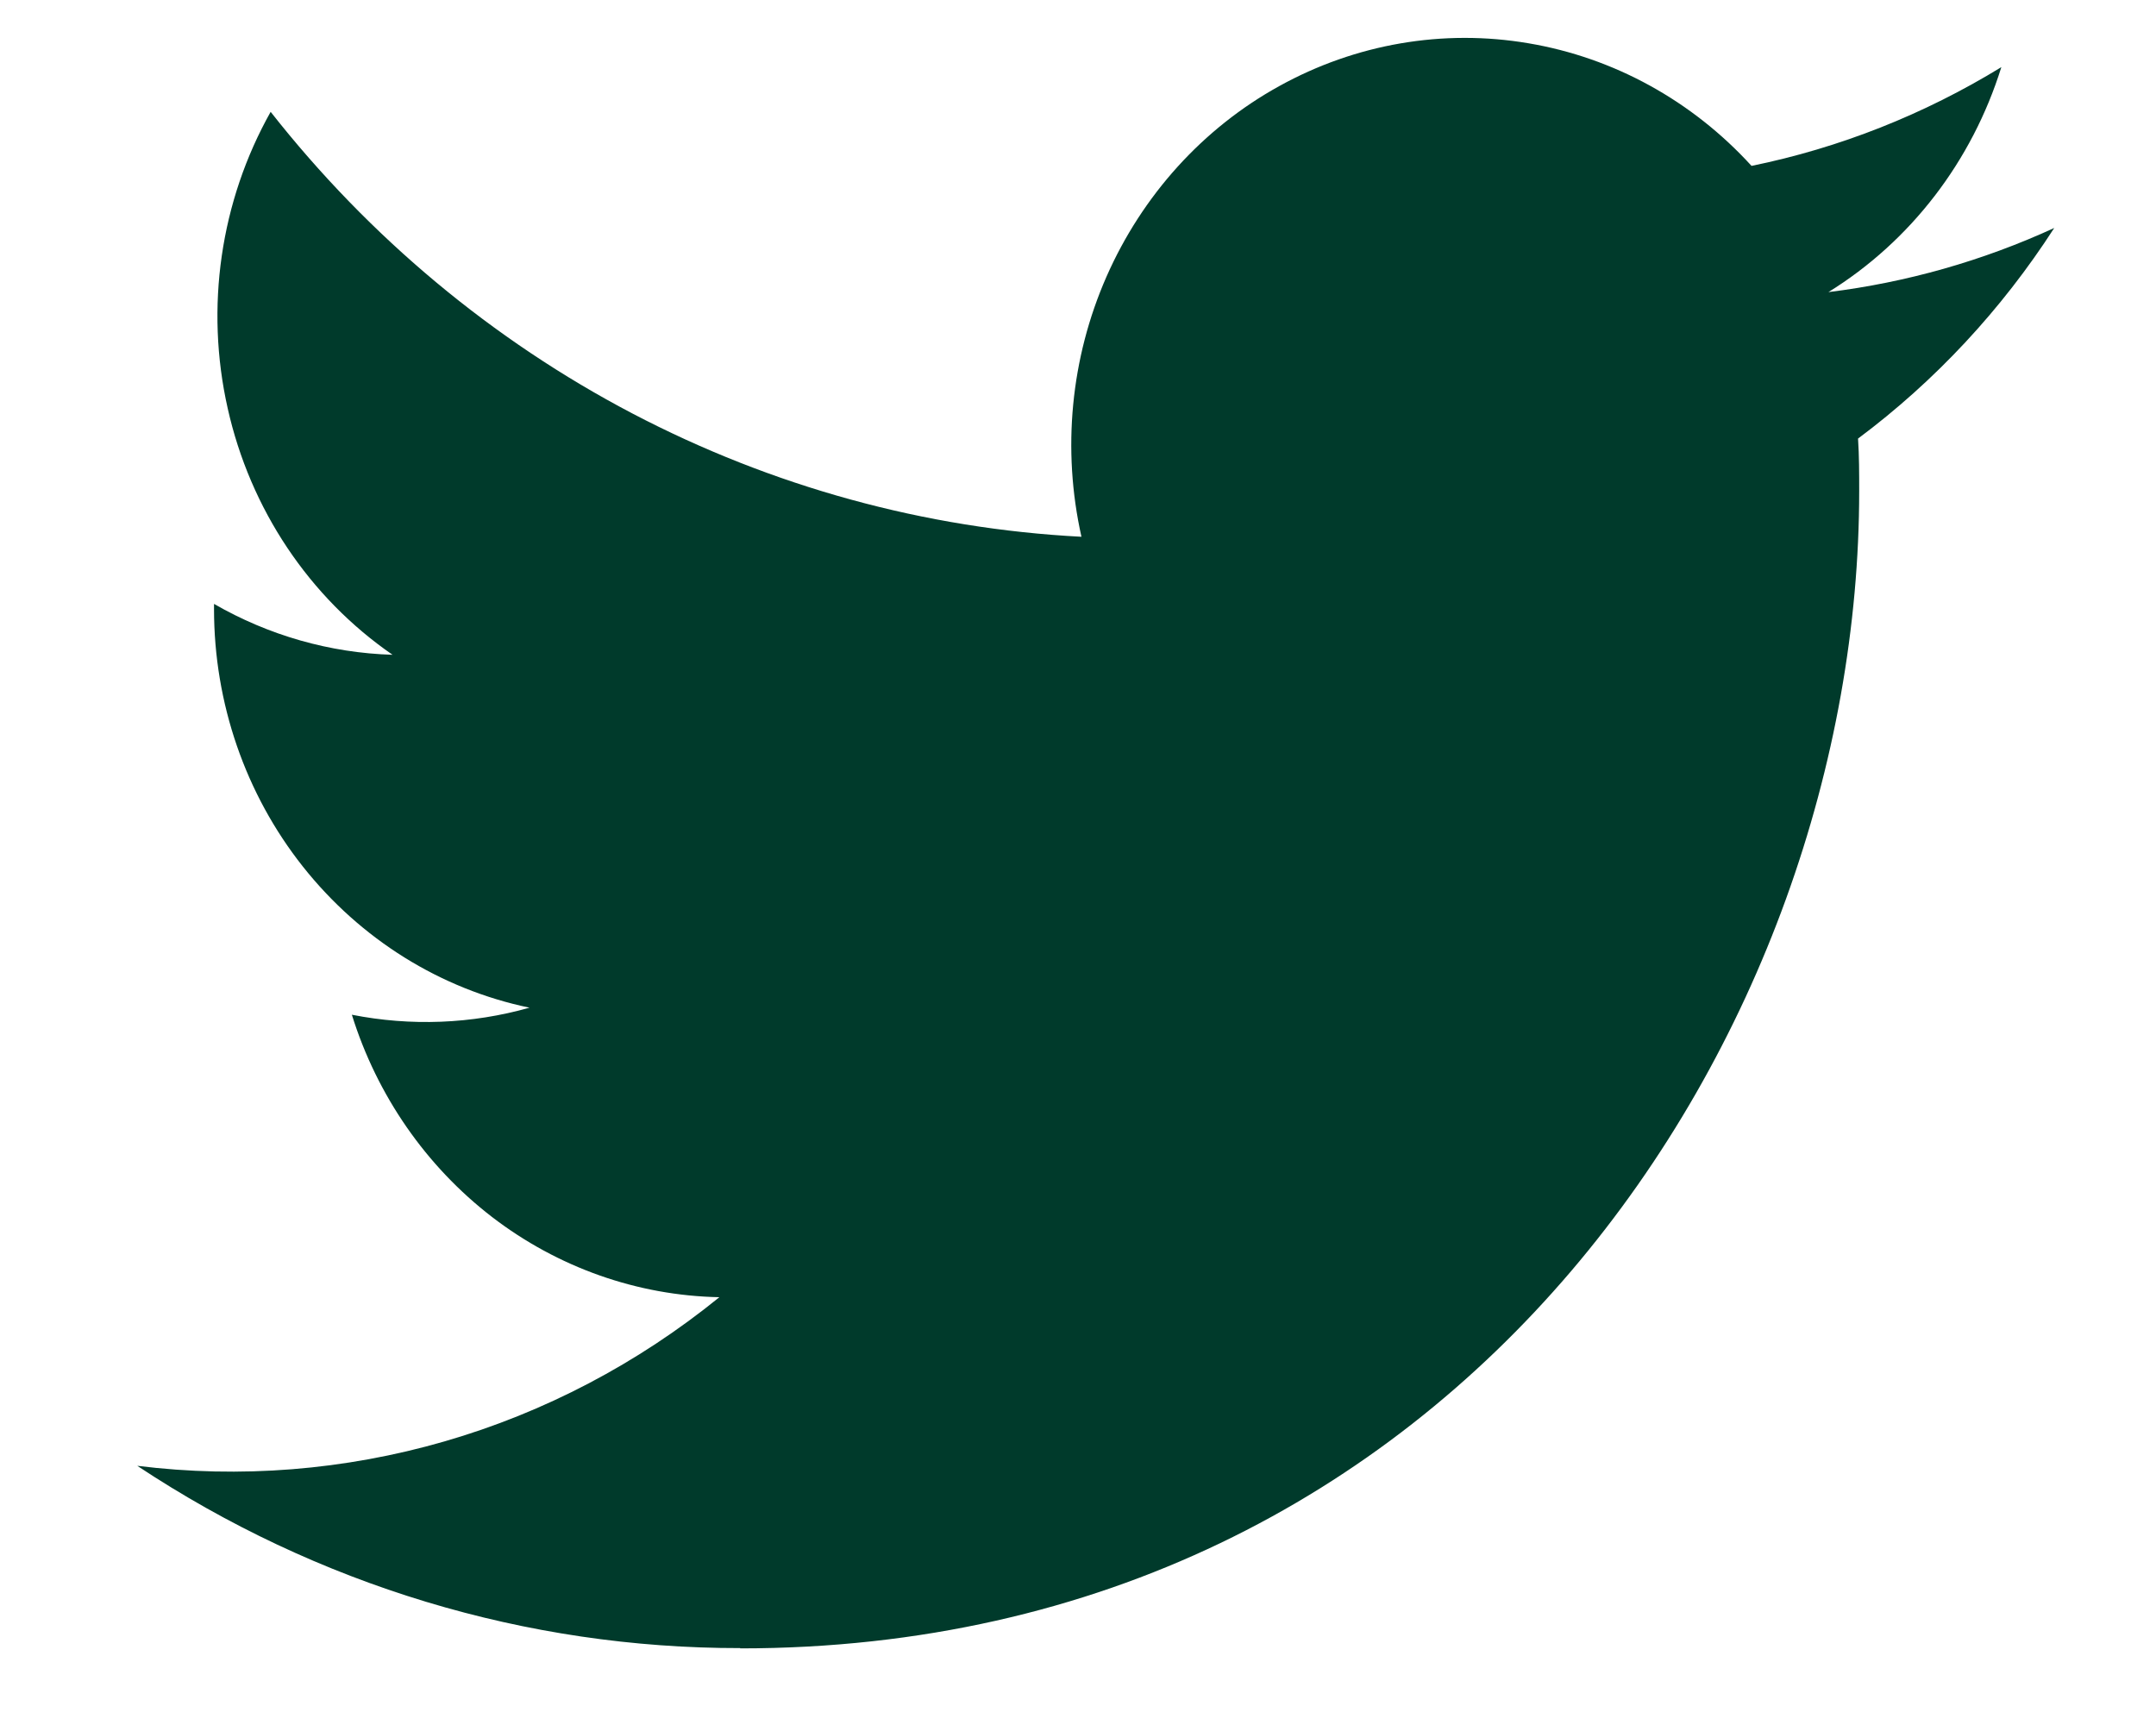
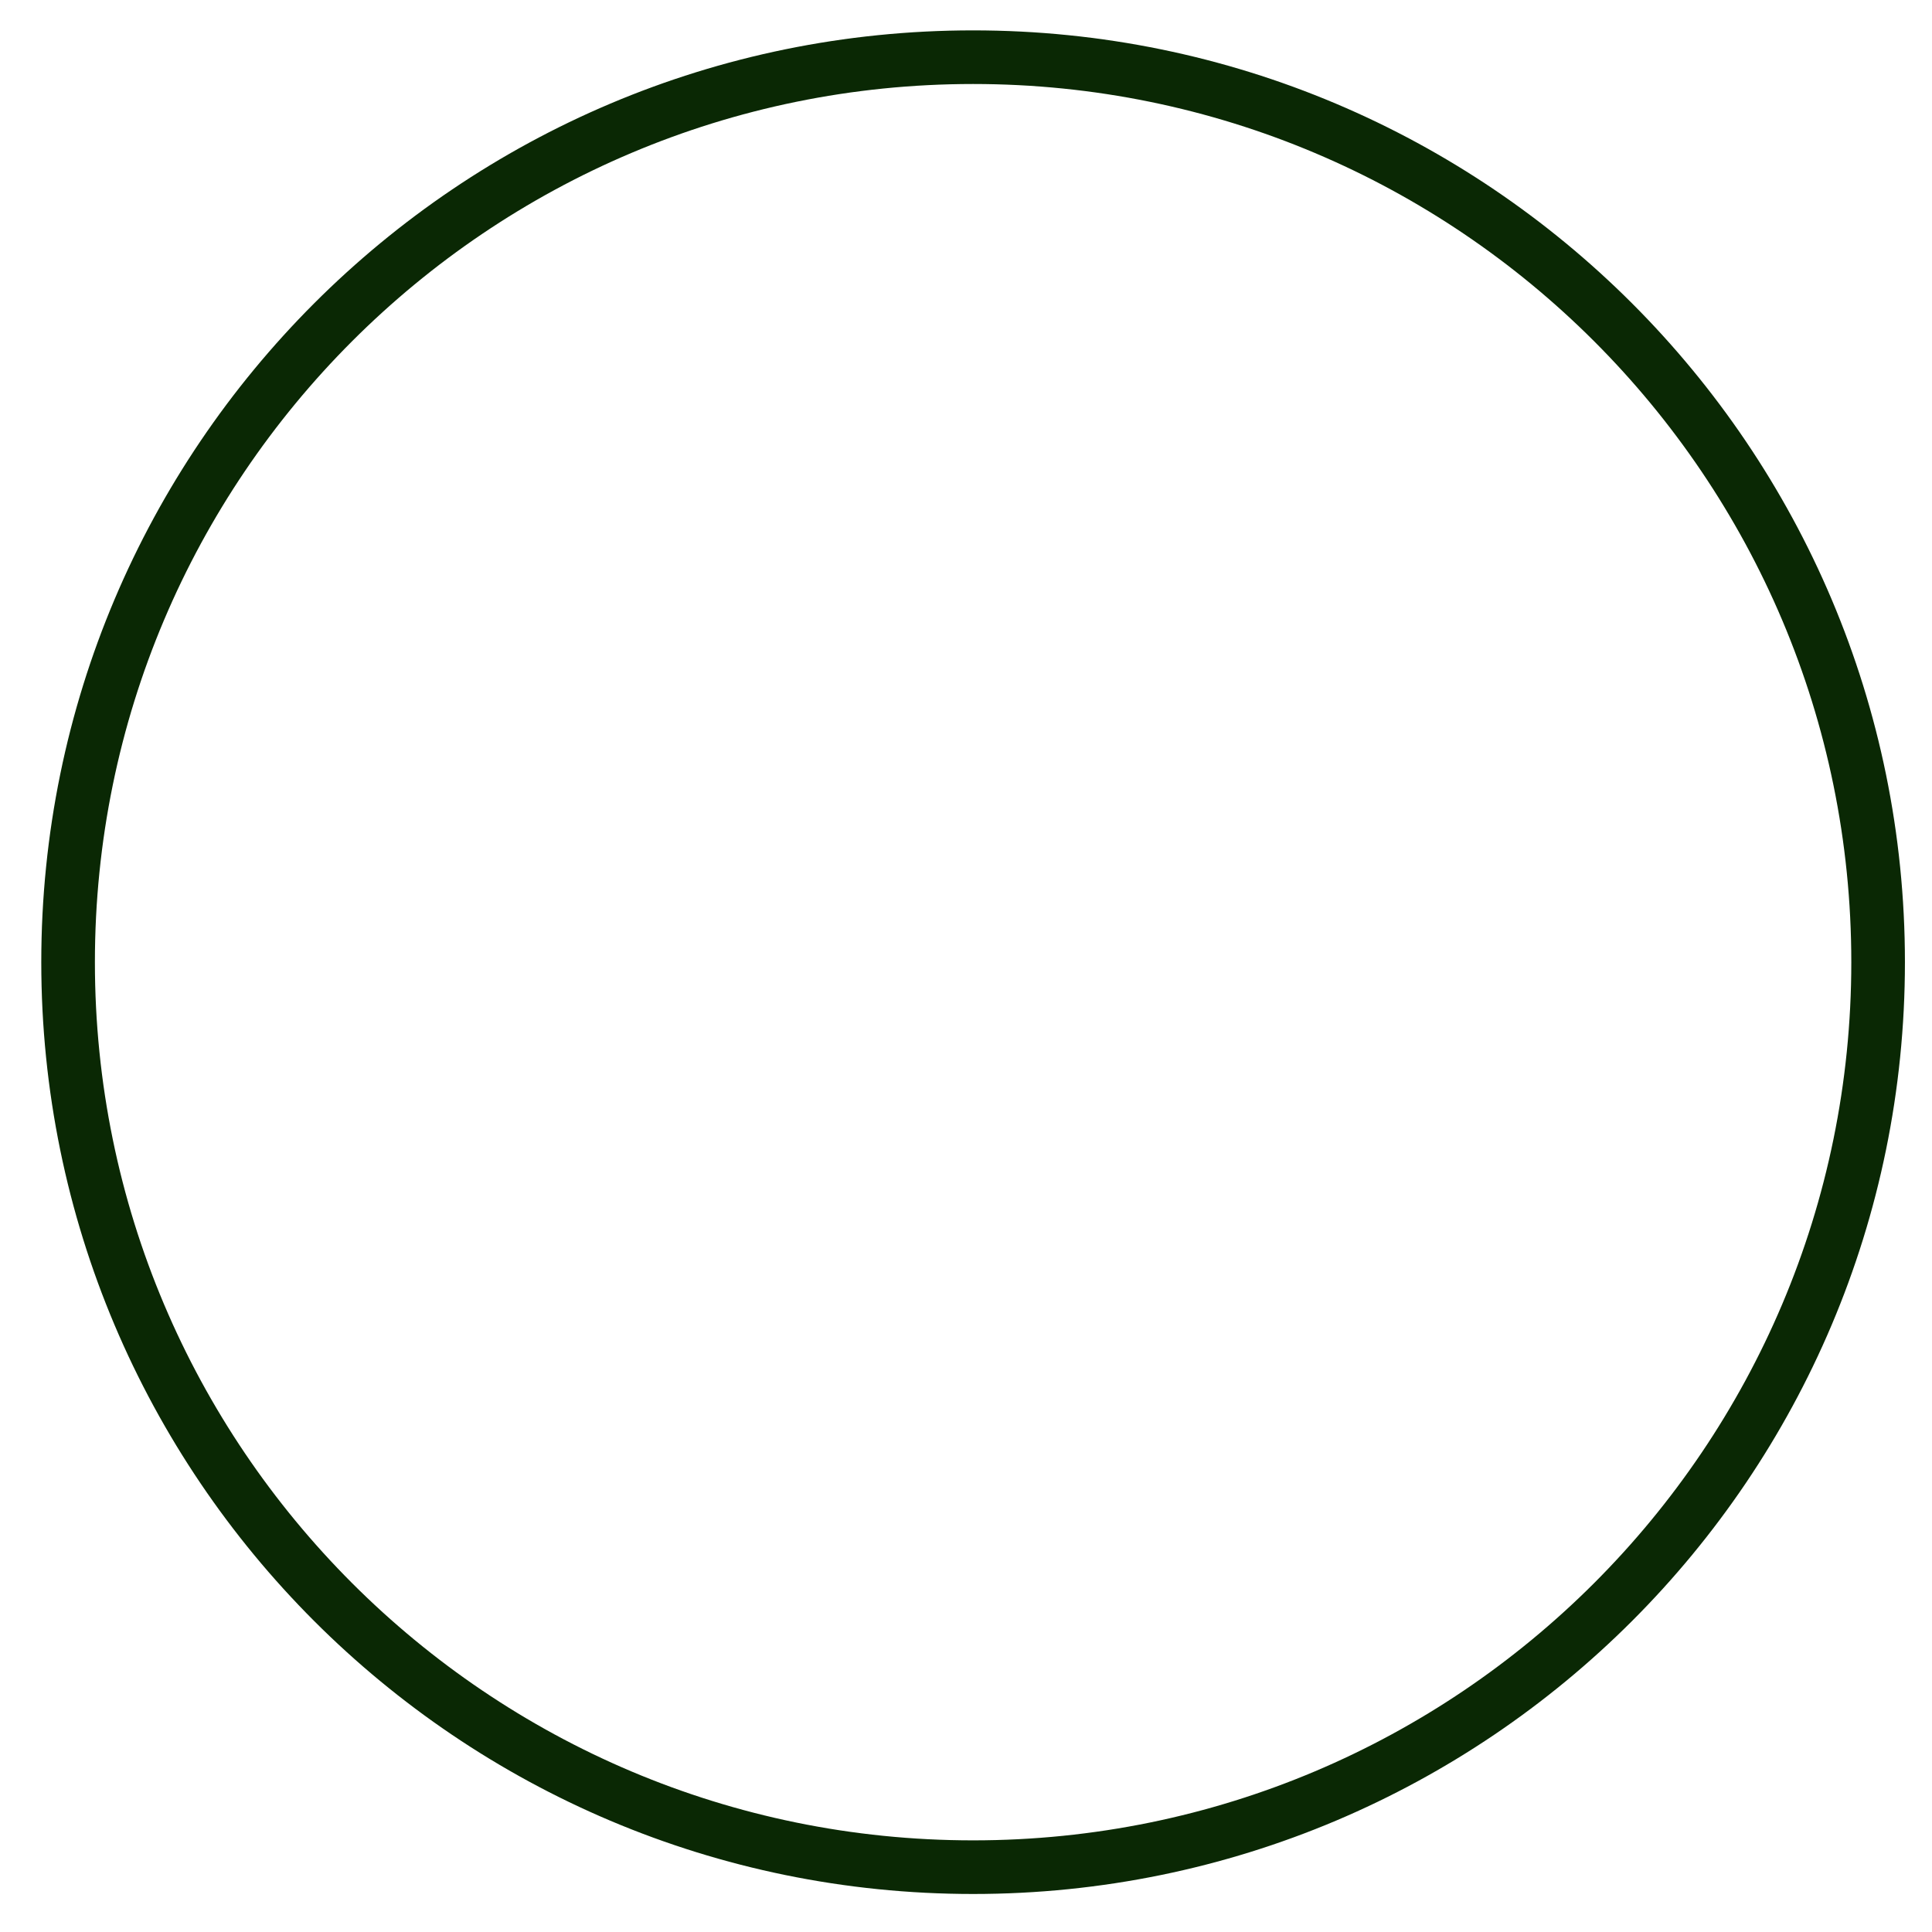
- <svg xmlns="http://www.w3.org/2000/svg" width="15" height="12" viewBox="0 0 15 12" fill="none">
-   <path d="M12.927 3.051C12.935 3.172 12.935 3.294 12.935 3.417C12.935 7.156 10.182 11.467 5.15 11.467V11.465C3.663 11.467 2.207 11.027 0.955 10.197C1.671 10.286 2.398 10.228 3.093 10.027C3.788 9.826 4.437 9.485 5.005 9.024C4.434 9.013 3.88 8.817 3.422 8.465C2.964 8.112 2.623 7.621 2.448 7.059C2.858 7.14 3.281 7.124 3.684 7.01C3.064 6.881 2.508 6.534 2.107 6.028C1.707 5.523 1.489 4.89 1.489 4.237V4.201C1.869 4.42 2.295 4.542 2.731 4.555C2.151 4.155 1.741 3.542 1.584 2.84C1.426 2.138 1.533 1.401 1.883 0.778C2.57 1.652 3.428 2.367 4.399 2.876C5.371 3.385 6.436 3.678 7.524 3.734C7.388 3.127 7.449 2.492 7.698 1.925C7.947 1.359 8.369 0.892 8.9 0.599C9.431 0.305 10.04 0.2 10.634 0.301C11.228 0.401 11.773 0.701 12.186 1.154C12.799 1.029 13.387 0.796 13.924 0.467C13.72 1.122 13.293 1.678 12.721 2.032C13.264 1.965 13.793 1.815 14.292 1.586C13.925 2.155 13.463 2.651 12.927 3.051Z" fill="#003A2B" />
+ <svg xmlns="http://www.w3.org/2000/svg" width="45" height="45" viewBox="0 0 45 45" fill="none">
+   <path d="M22.665 1.332C11.024 1.332 1.586 10.769 1.586 22.411C1.586 34.053 11.024 43.49 22.665 43.49C34.307 43.49 43.745 34.053 43.745 22.411C43.745 10.769 34.307 1.332 22.665 1.332Z" stroke="#0A2804" stroke-width="1.249" />
</svg>
